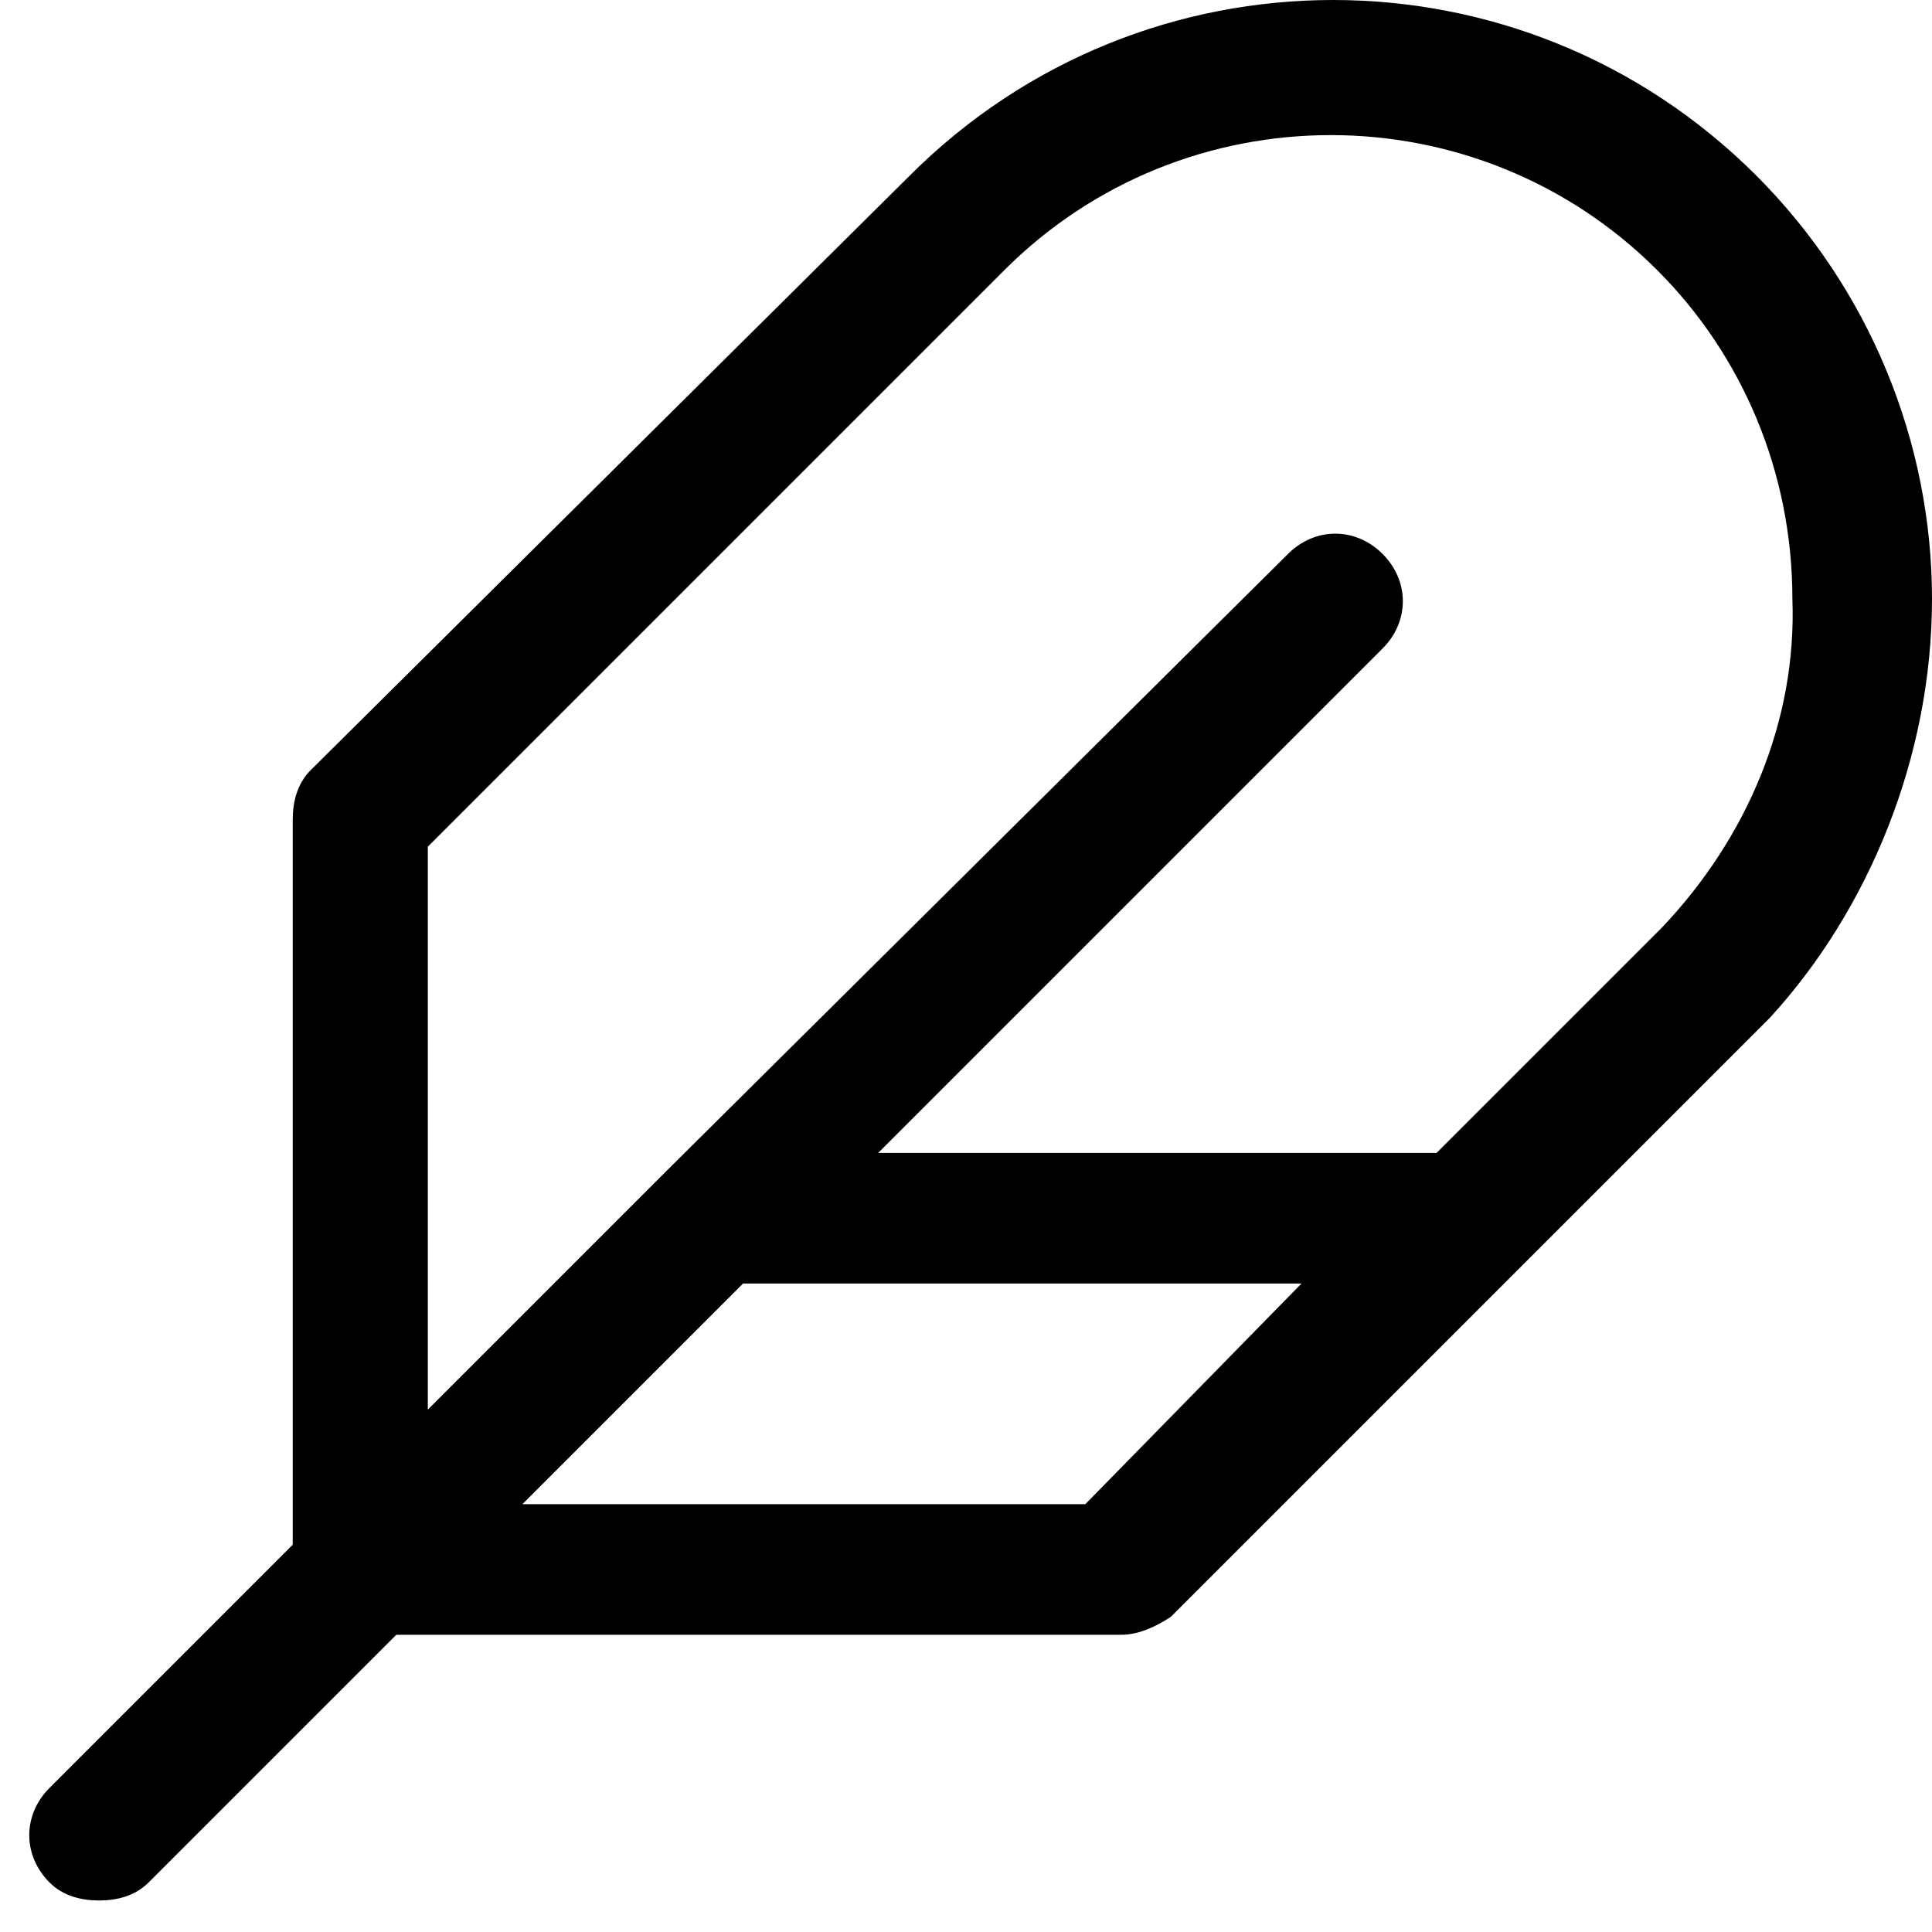
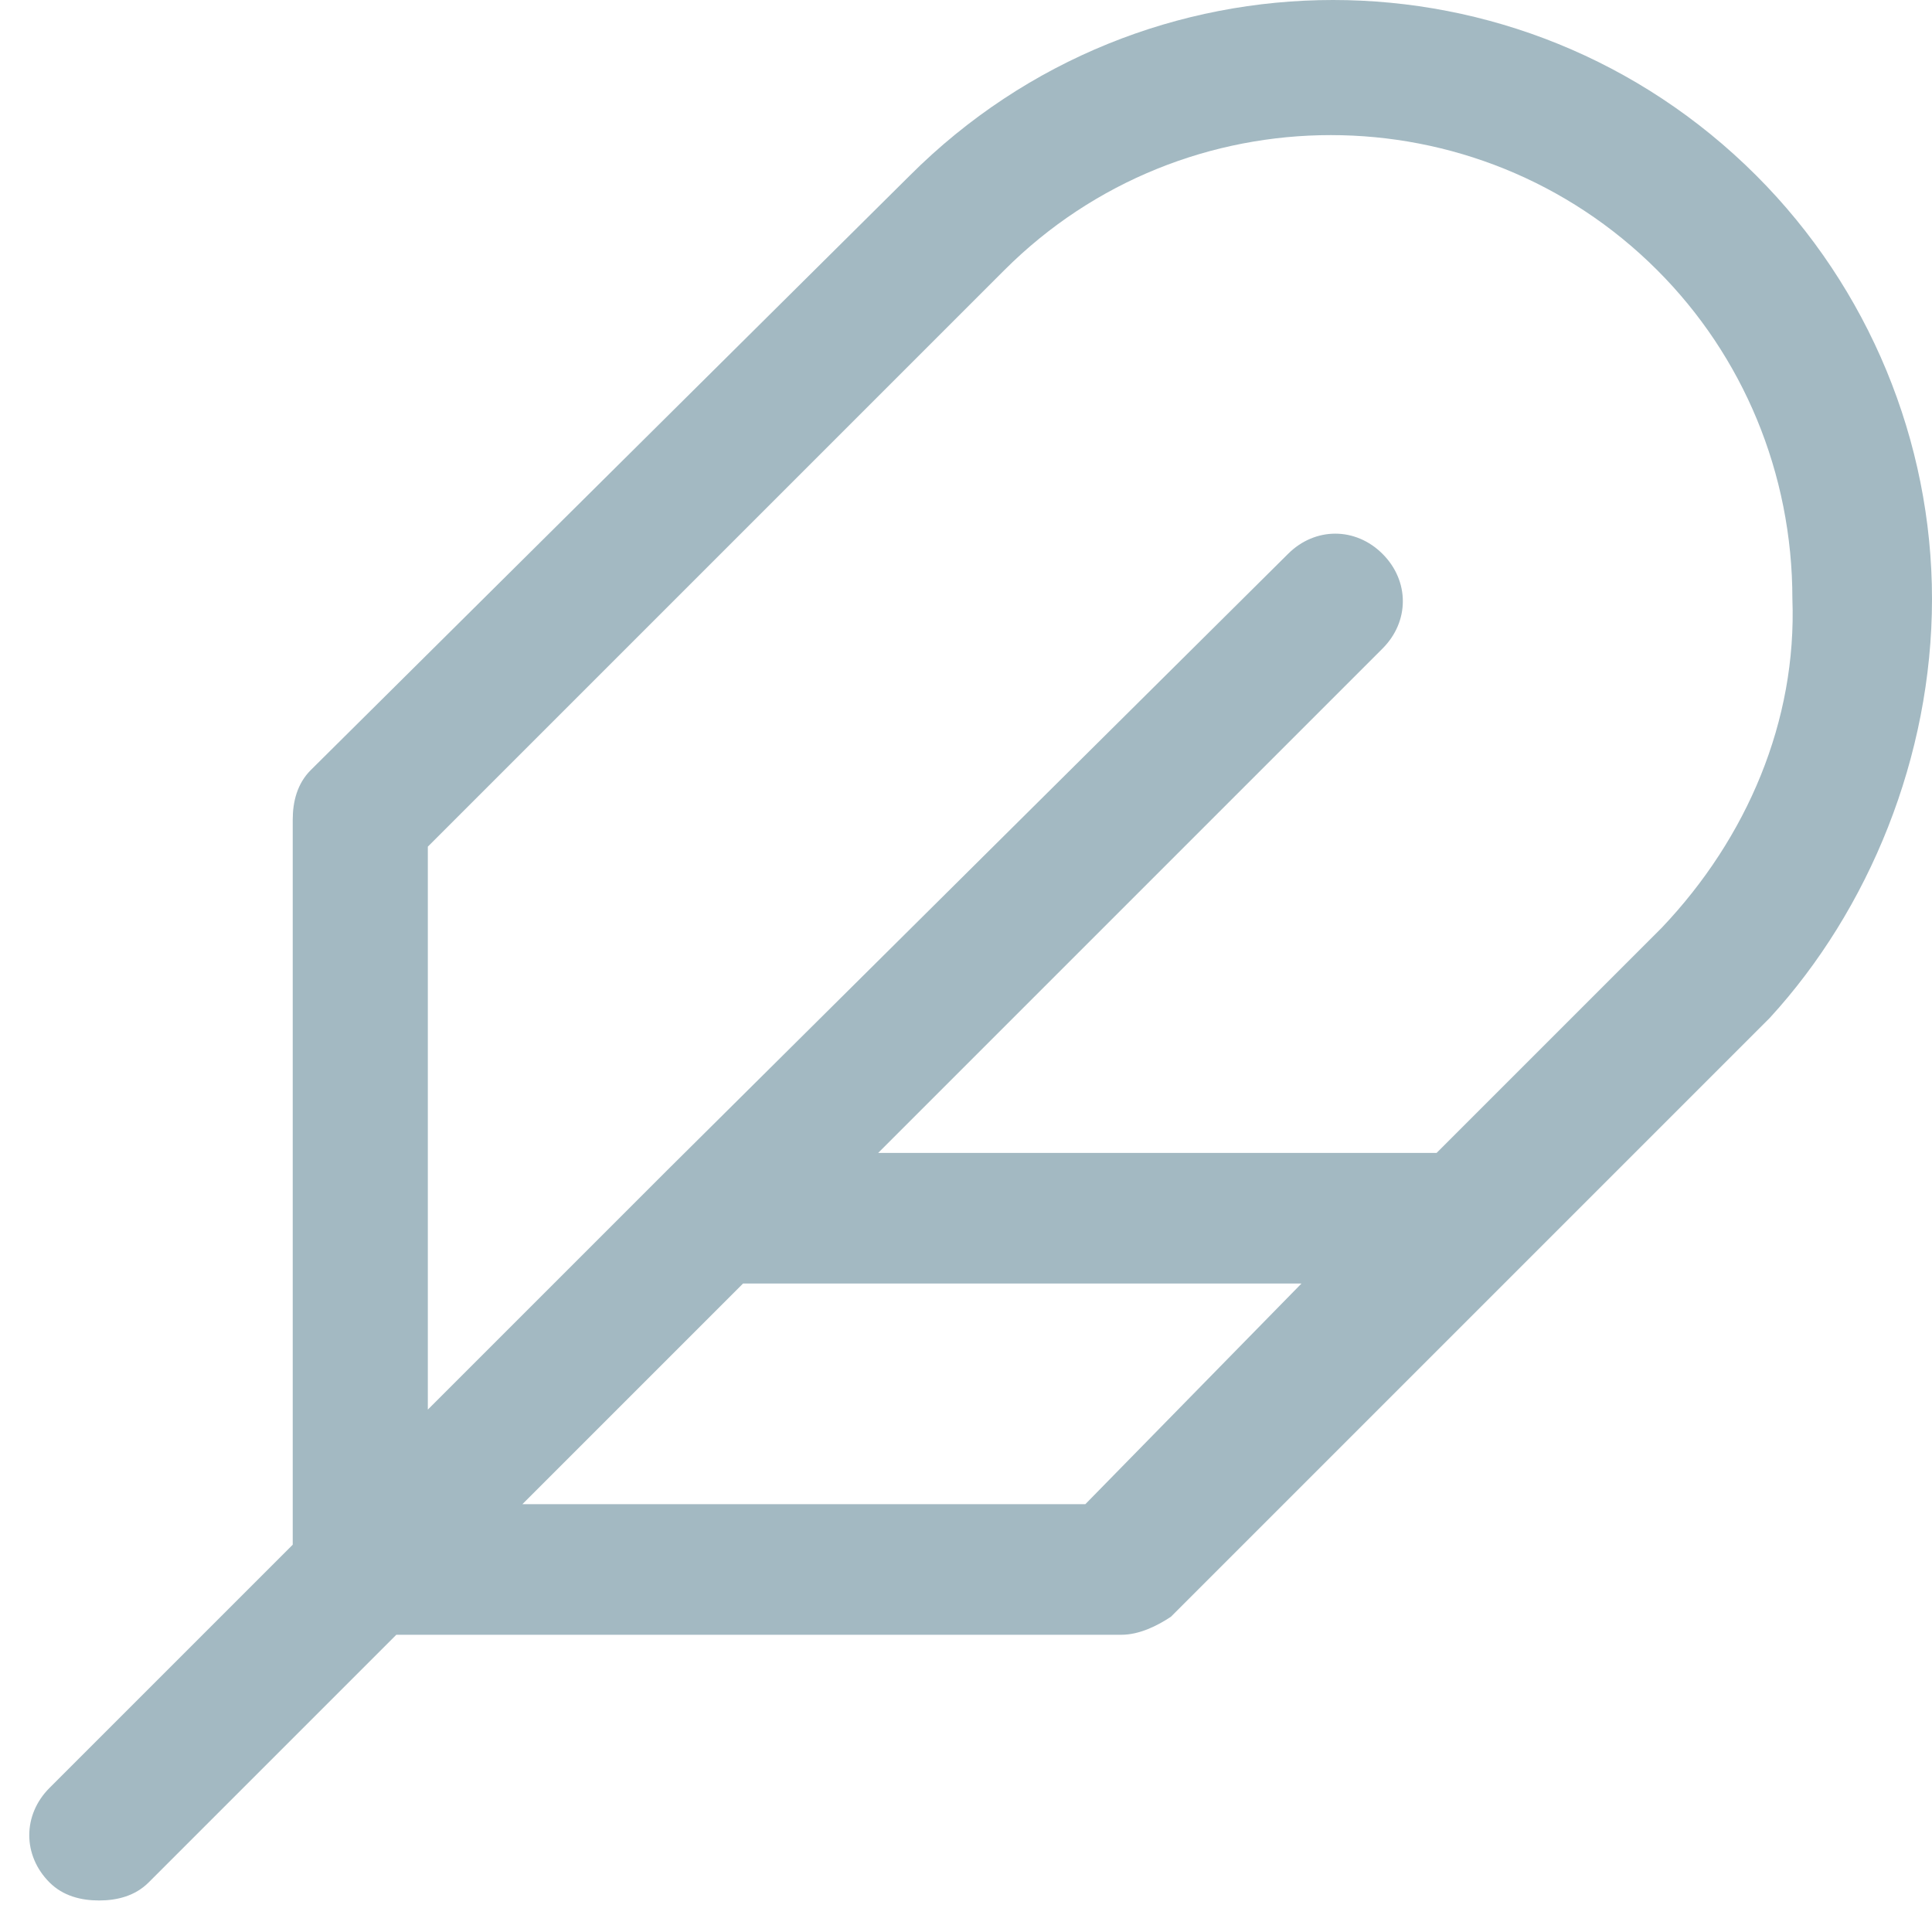
<svg xmlns="http://www.w3.org/2000/svg" version="1.1" id="Слой_1" x="0px" y="0px" viewBox="0 0 42.9 42.9" style="enable-background:new 0 0 42.9 42.9;" xml:space="preserve">
-   <path d="M42.9,13.3c0-3.5-1.4-6.9-3.9-9.4c-5.2-5.2-13.6-5.2-18.8,0L6.9,17.1c-0.3,0.3-0.4,0.7-0.4,1.1v16.1l-5.4,5.4  c-0.6,0.6-0.6,1.5,0,2.1c0.3,0.3,0.7,0.4,1.1,0.4s0.8-0.1,1.1-0.4l5.5-5.5h16.1c0.4,0,0.8-0.2,1.1-0.4l7.7-7.7  c0.1-0.1,0.2-0.2,0.3-0.3l5.3-5.3C41.5,20.2,42.9,16.8,42.9,13.3z M24.1,33.4H11.6l4.9-4.9h12.4L24.1,33.4z M36.9,20.6l-5,5H19.5  l11.2-11.2c0.6-0.6,0.6-1.5,0-2.1c-0.6-0.6-1.5-0.6-2.1,0L14.8,26c0,0,0,0,0,0l-5.3,5.3V18.8L22.3,6c4-4,10.5-4,14.5,0  c1.9,1.9,3,4.5,3,7.3C39.9,16,38.8,18.6,36.9,20.6C36.9,20.6,36.9,20.6,36.9,20.6z" />
+   <path fill="#A3B9C2" d="M42.9,13.3c0-3.5-1.4-6.9-3.9-9.4c-5.2-5.2-13.6-5.2-18.8,0L6.9,17.1c-0.3,0.3-0.4,0.7-0.4,1.1v16.1l-5.4,5.4  c-0.6,0.6-0.6,1.5,0,2.1c0.3,0.3,0.7,0.4,1.1,0.4s0.8-0.1,1.1-0.4l5.5-5.5h16.1c0.4,0,0.8-0.2,1.1-0.4l7.7-7.7  c0.1-0.1,0.2-0.2,0.3-0.3l5.3-5.3C41.5,20.2,42.9,16.8,42.9,13.3z M24.1,33.4H11.6l4.9-4.9h12.4L24.1,33.4z M36.9,20.6l-5,5H19.5  l11.2-11.2c0.6-0.6,0.6-1.5,0-2.1c-0.6-0.6-1.5-0.6-2.1,0L14.8,26c0,0,0,0,0,0l-5.3,5.3V18.8L22.3,6c4-4,10.5-4,14.5,0  c1.9,1.9,3,4.5,3,7.3C39.9,16,38.8,18.6,36.9,20.6C36.9,20.6,36.9,20.6,36.9,20.6z" />
</svg>
